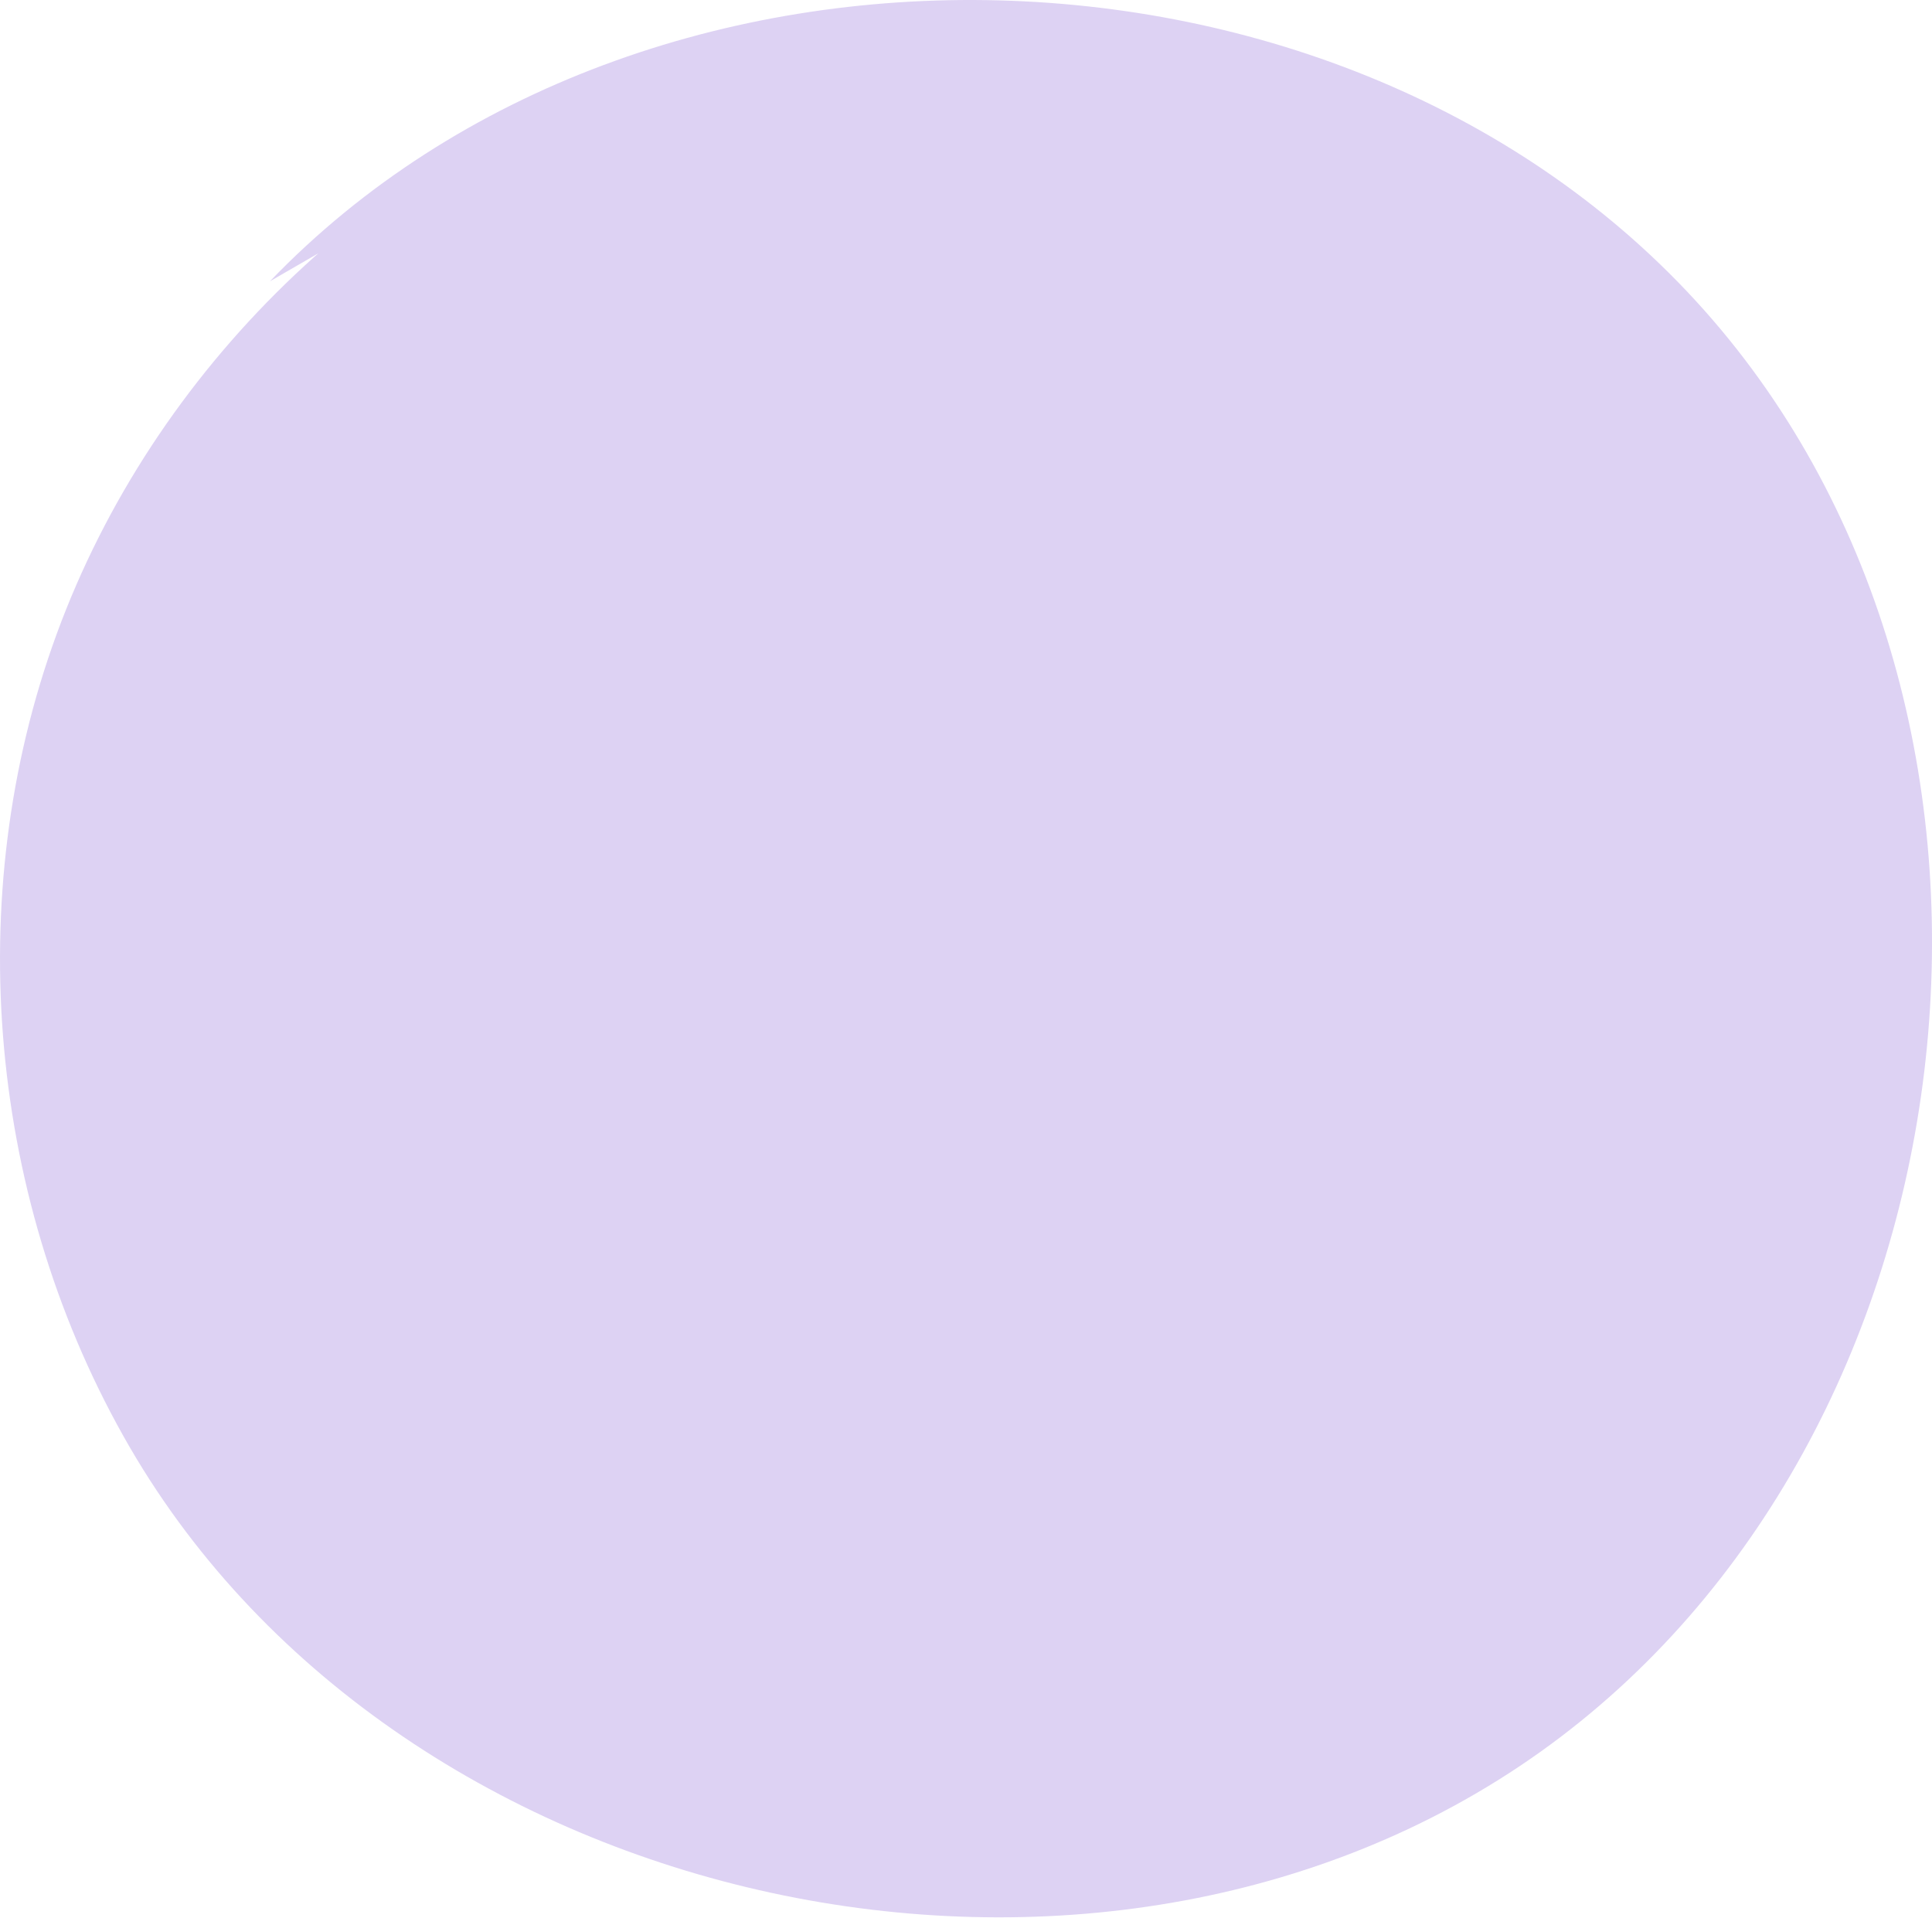
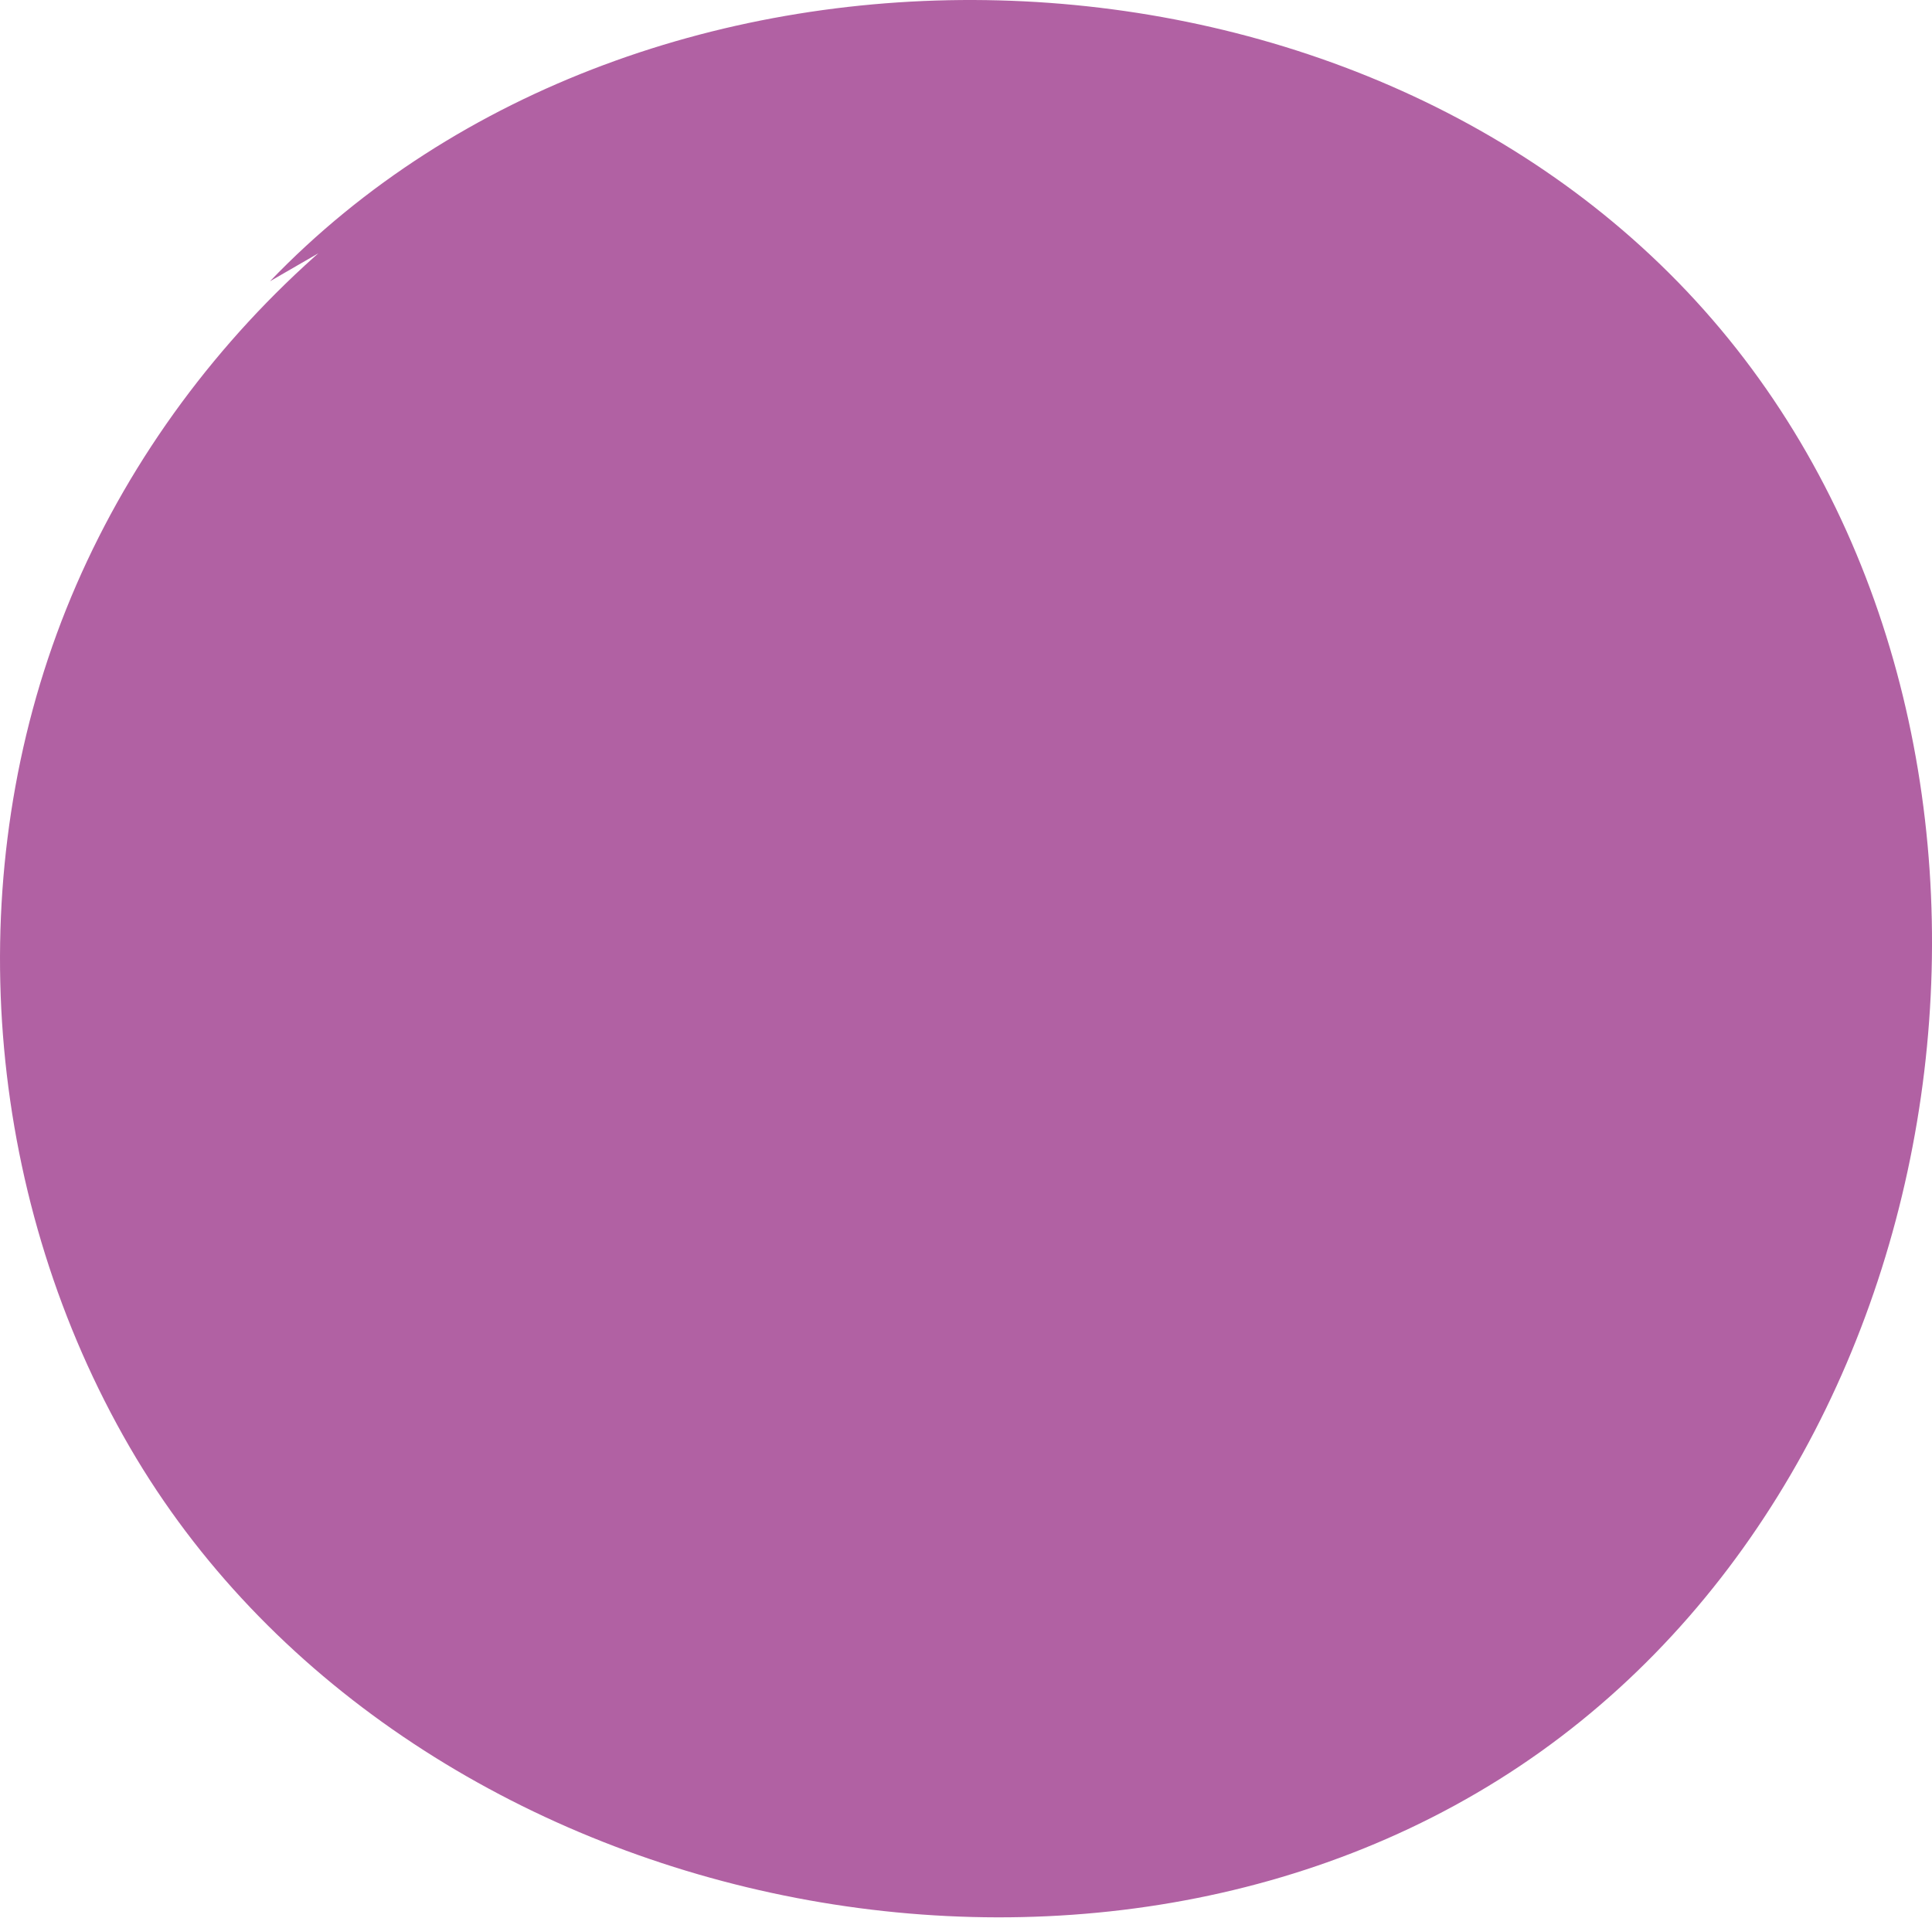
<svg xmlns="http://www.w3.org/2000/svg" width="186.81" height="185.402" viewBox="0 0 186.81 185.402">
-   <path id="Path_3781" data-name="Path 3781" d="M1813.238,685.861c-25.838,8.46-47.225,29.346-56.579,54.879s-6.58,55.138,7.063,78.656c26.285,45.255,93.76,59.839,136.382,29.462s50.85-98.916,16.634-138.521-103.2-41.432-139.462-3.689" transform="translate(-1751.173 -679.45)" fill="#ddd2f3" />
+   <path id="Path_3781" data-name="Path 3781" d="M1813.238,685.861c-25.838,8.46-47.225,29.346-56.579,54.879s-6.58,55.138,7.063,78.656c26.285,45.255,93.76,59.839,136.382,29.462s50.85-98.916,16.634-138.521-103.2-41.432-139.462-3.689" transform="translate(-1751.173 -679.45)" fill="rgba(158, 58, 140, 0.8)" />
</svg>
